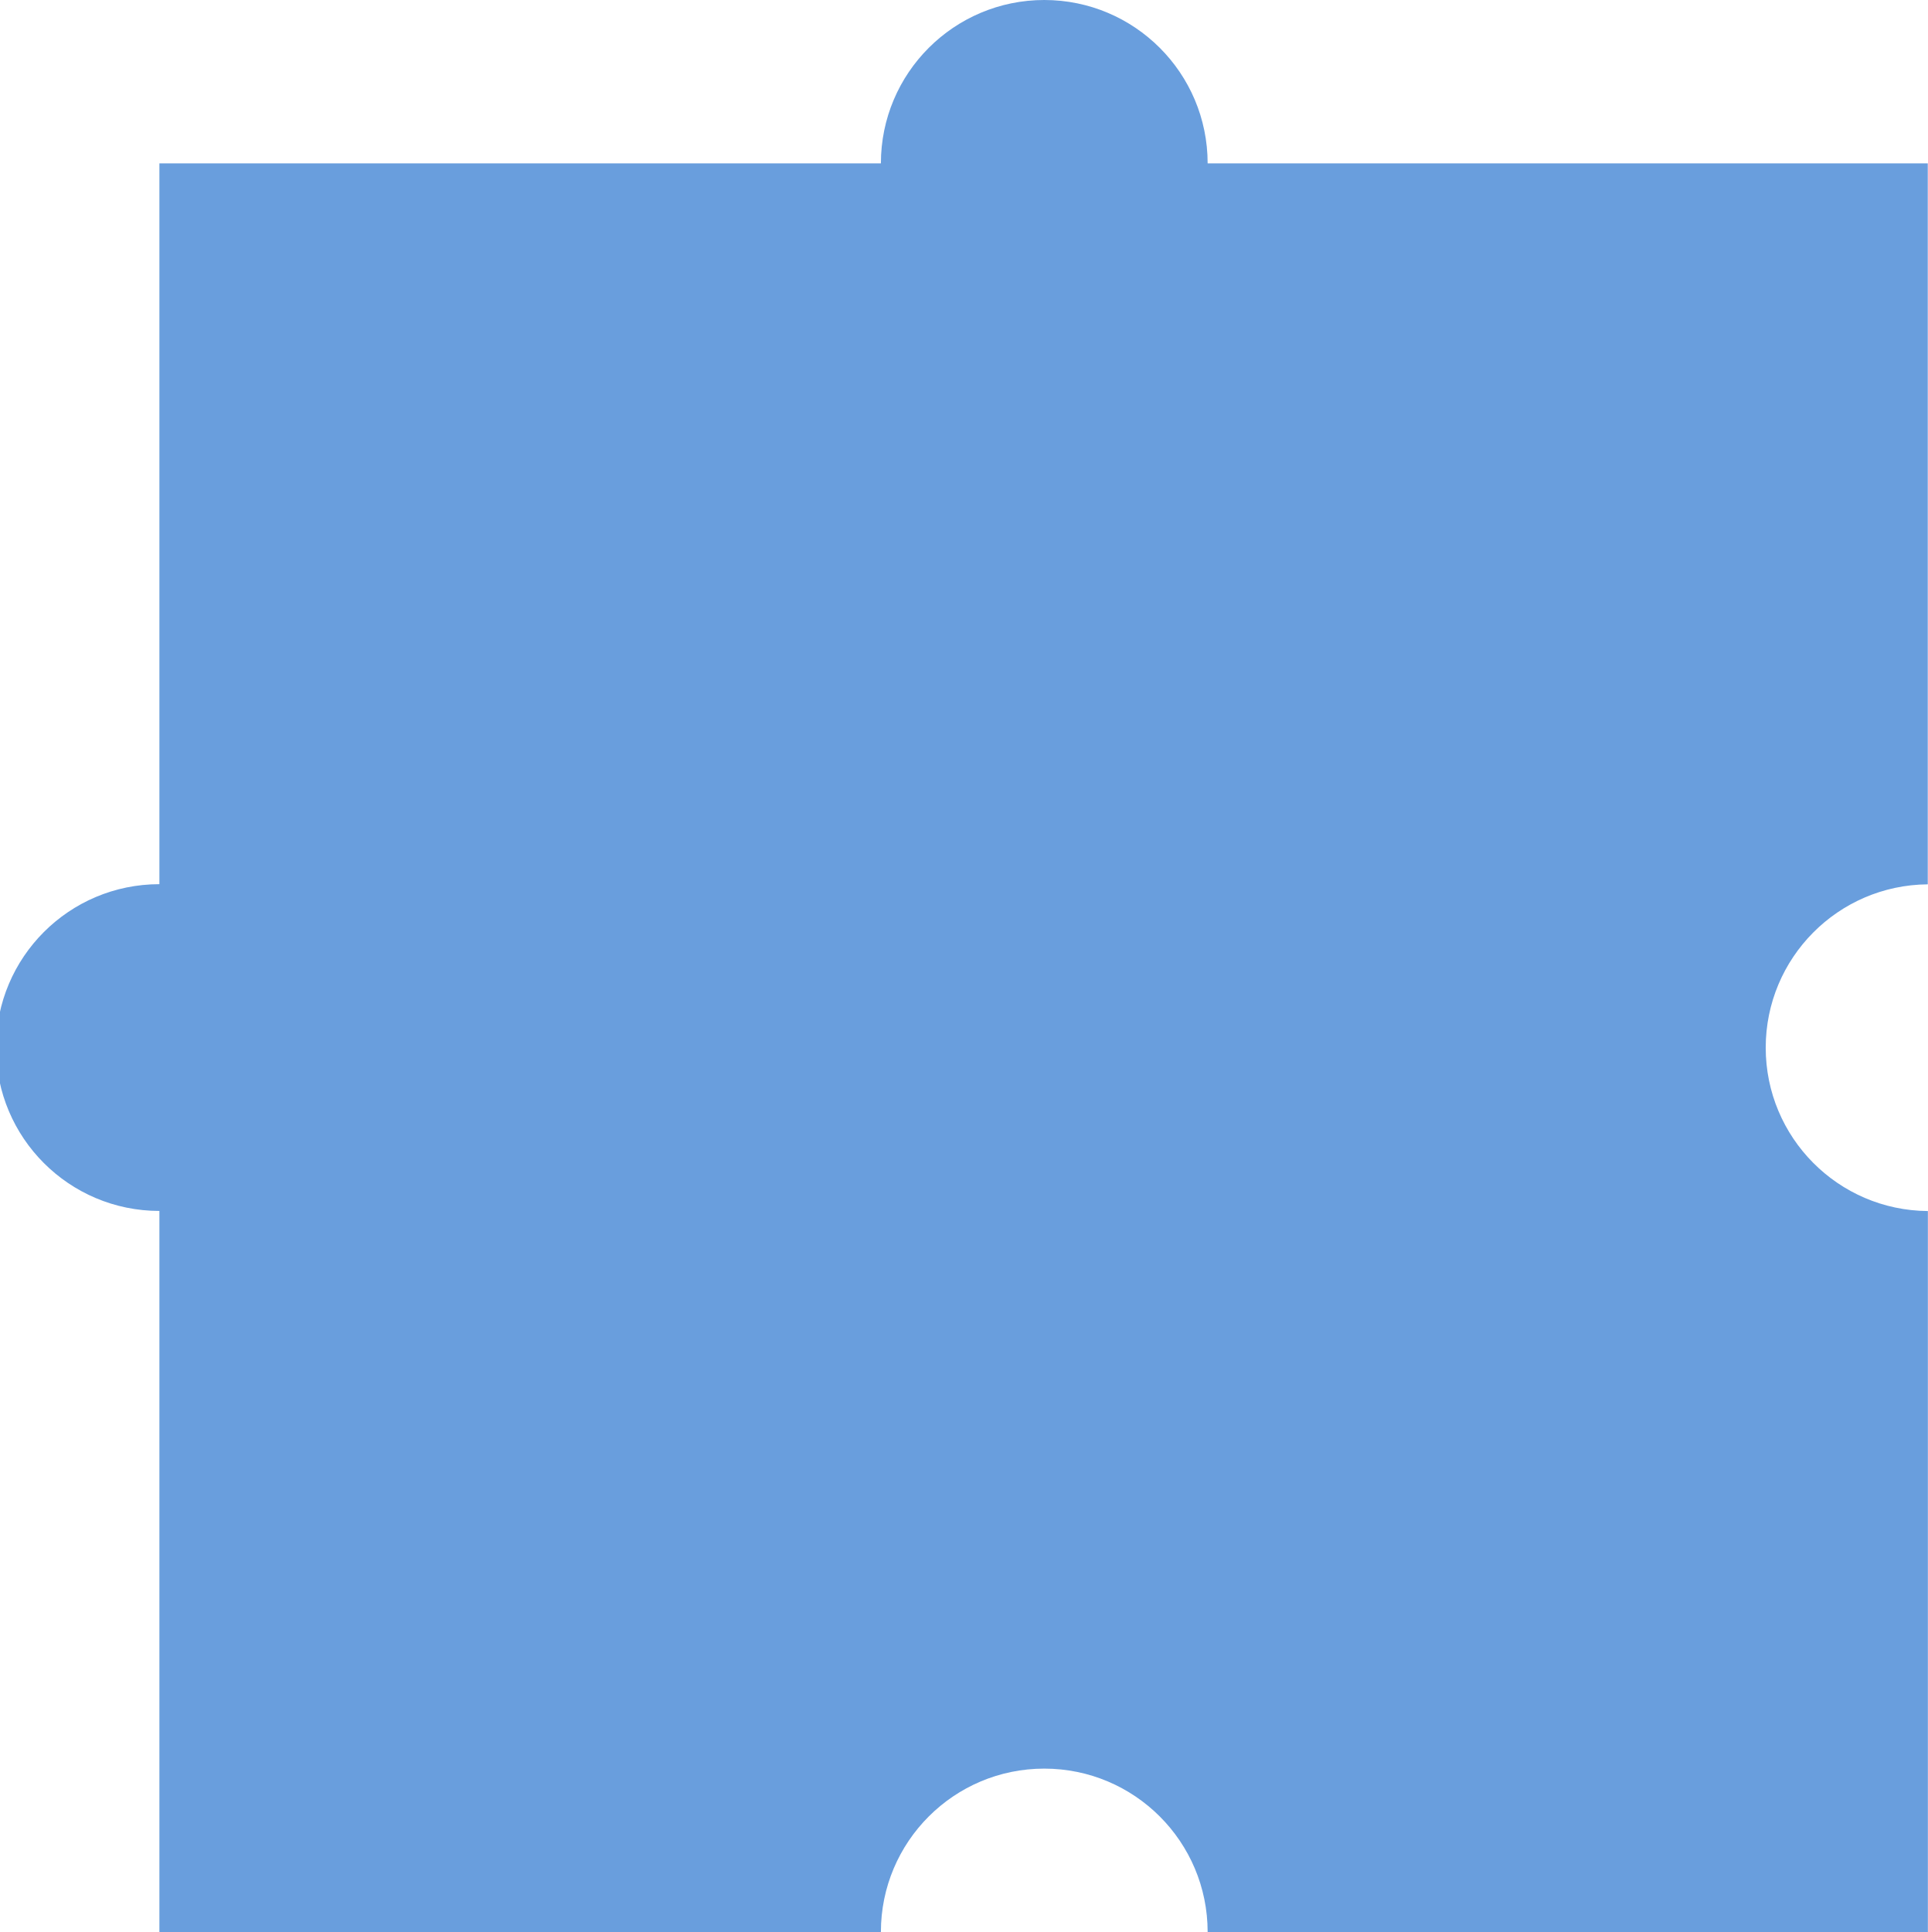
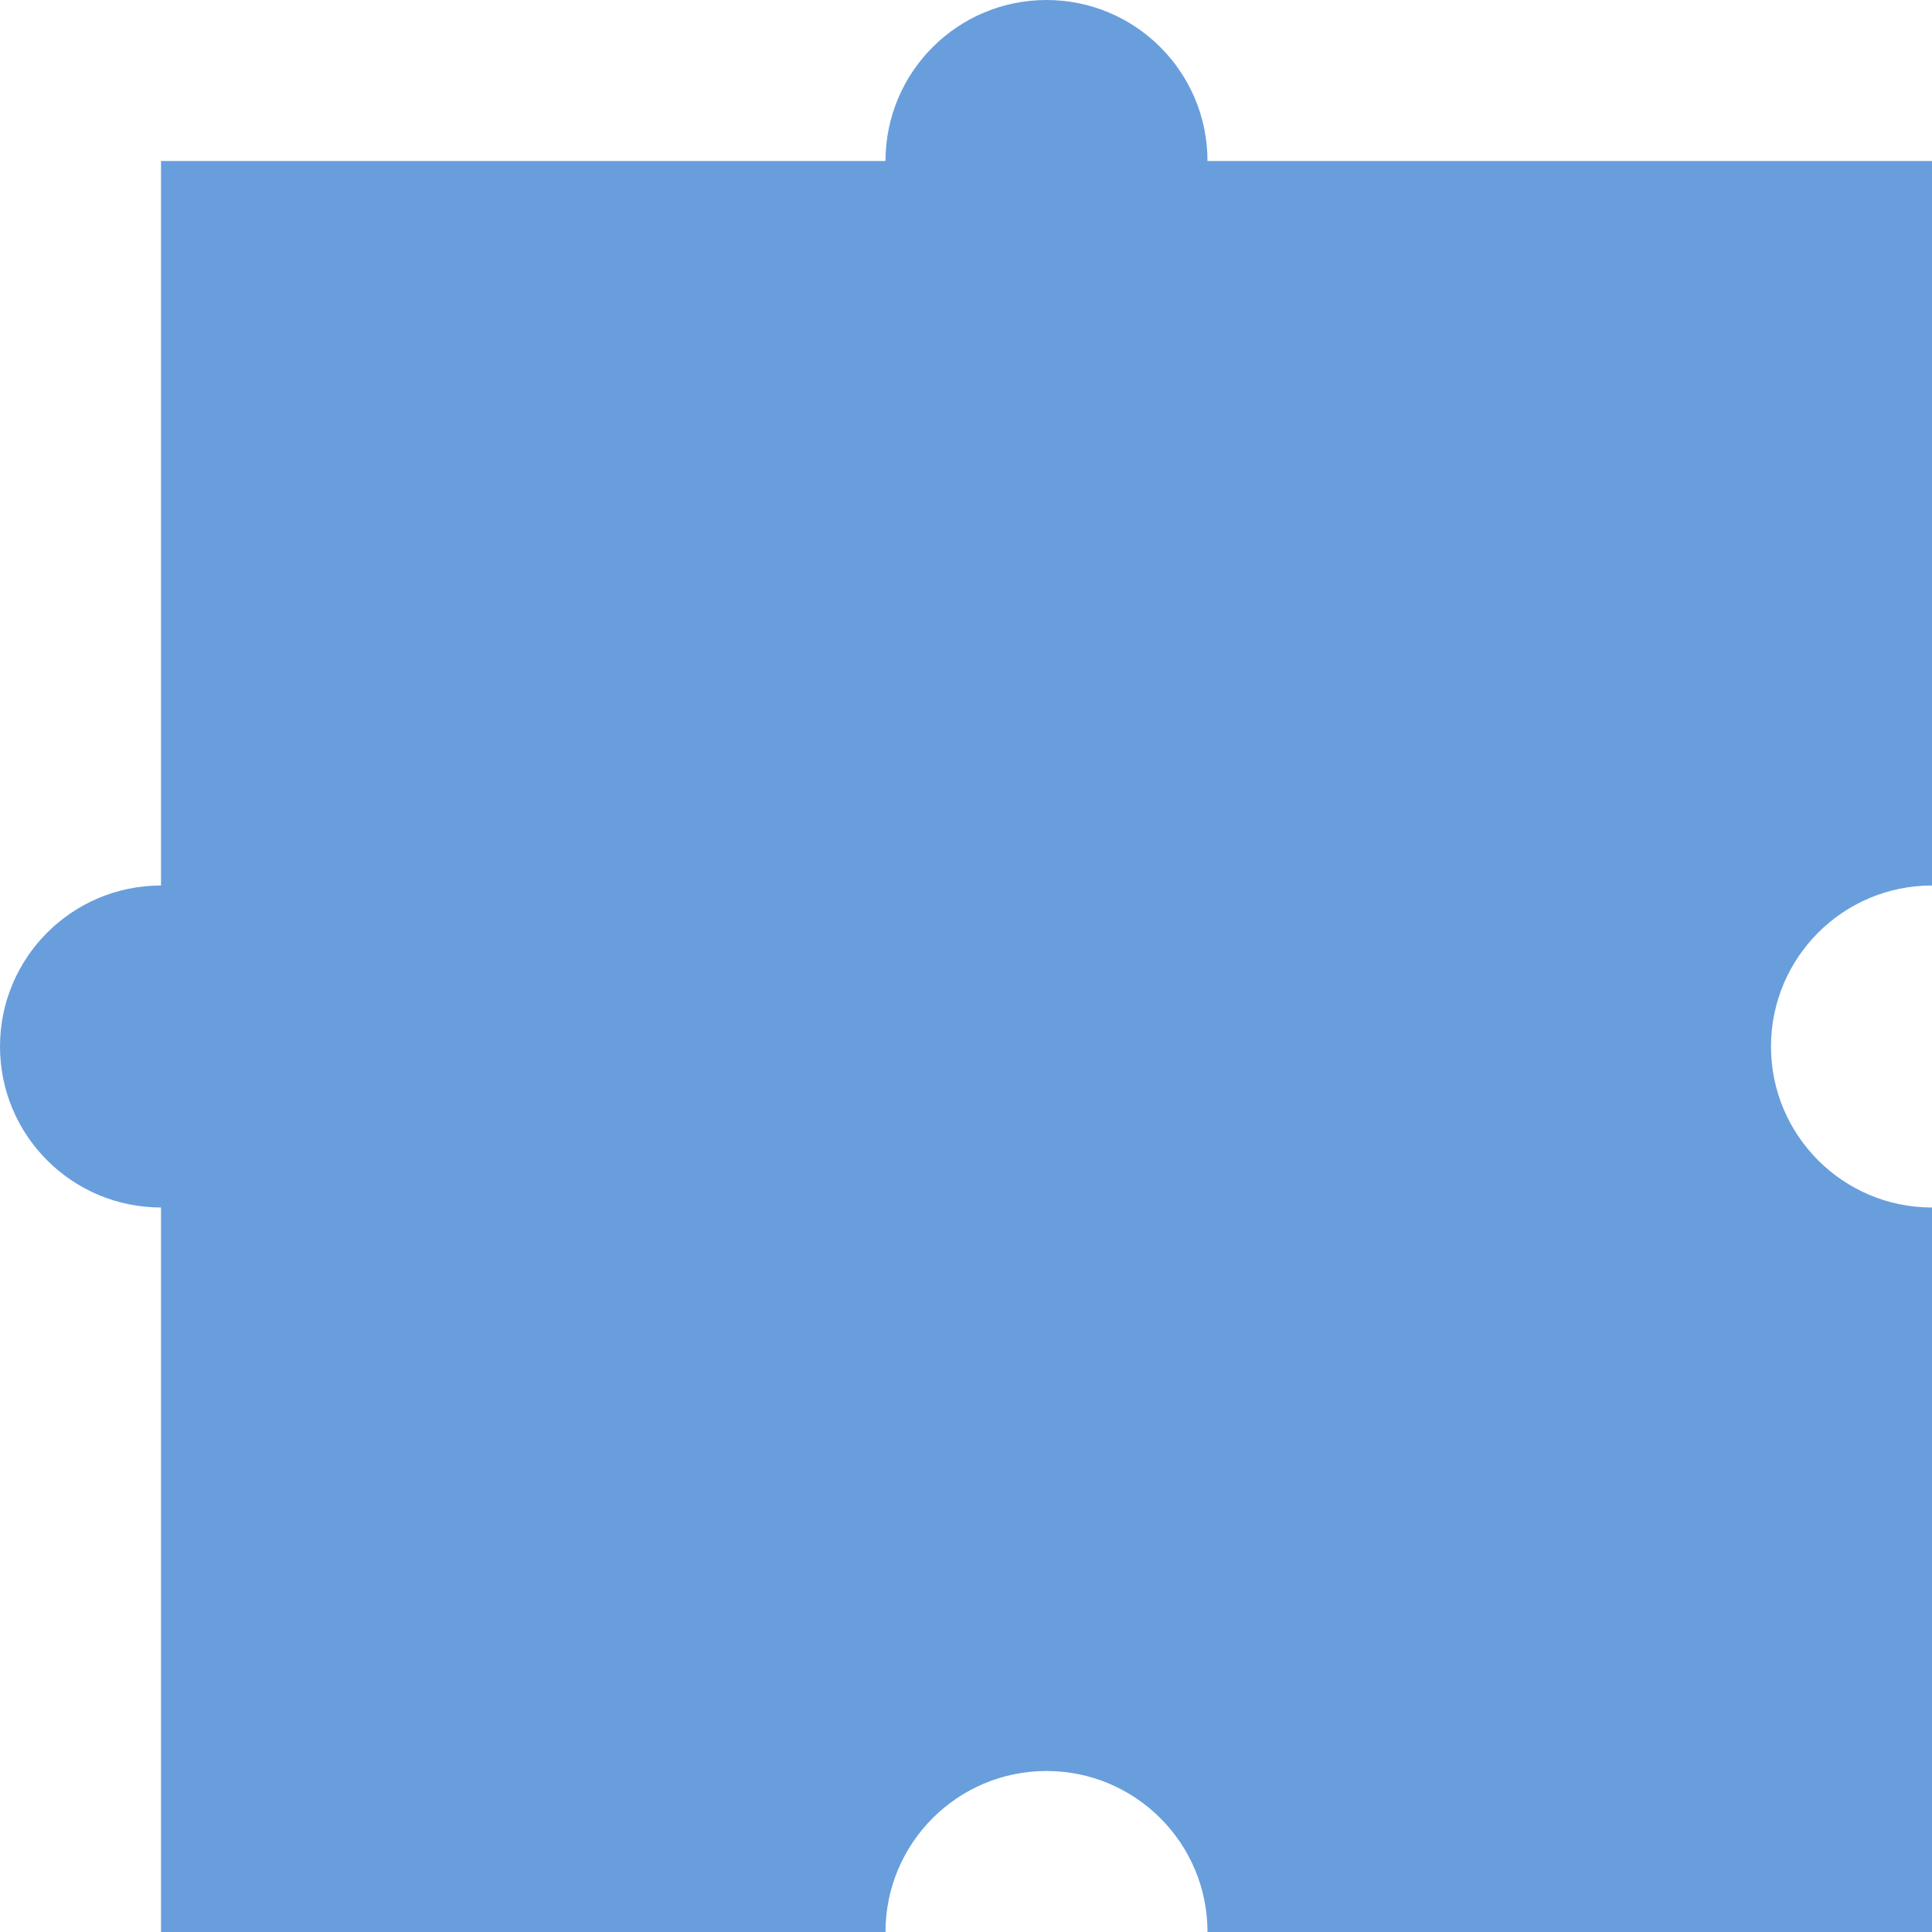
- <svg xmlns="http://www.w3.org/2000/svg" id="Layer_1" data-name="Layer 1" viewBox="0 0 354.02 354.75">
+ <svg xmlns="http://www.w3.org/2000/svg" id="Layer_1" data-name="Layer 1" viewBox="0 0 360 360">
  <defs>
    <style>.cls-1{fill:#699edd;}</style>
  </defs>
-   <path class="cls-1" d="M324.24,191.86a30,30,0,0,0,29.78,30V354.24H221.76a30,30,0,0,0-60,0H29.27V221.84a30,30,0,0,1,0-60V29.49H161.76a30,30,0,0,1,60,0H354V161.87A30,30,0,0,0,324.24,191.86Z" transform="translate(0 0.51)" />
+   <path class="cls-1" d="M330,195a30,30,0,0,0,30,30V360H225a30,30,0,0,0-60,0H30V225a30,30,0,0,1,0-60V30H165a30,30,0,0,1,60,0H360V165A30,30,0,0,0,330,195Z" transform="translate(0 0)" />
</svg>
